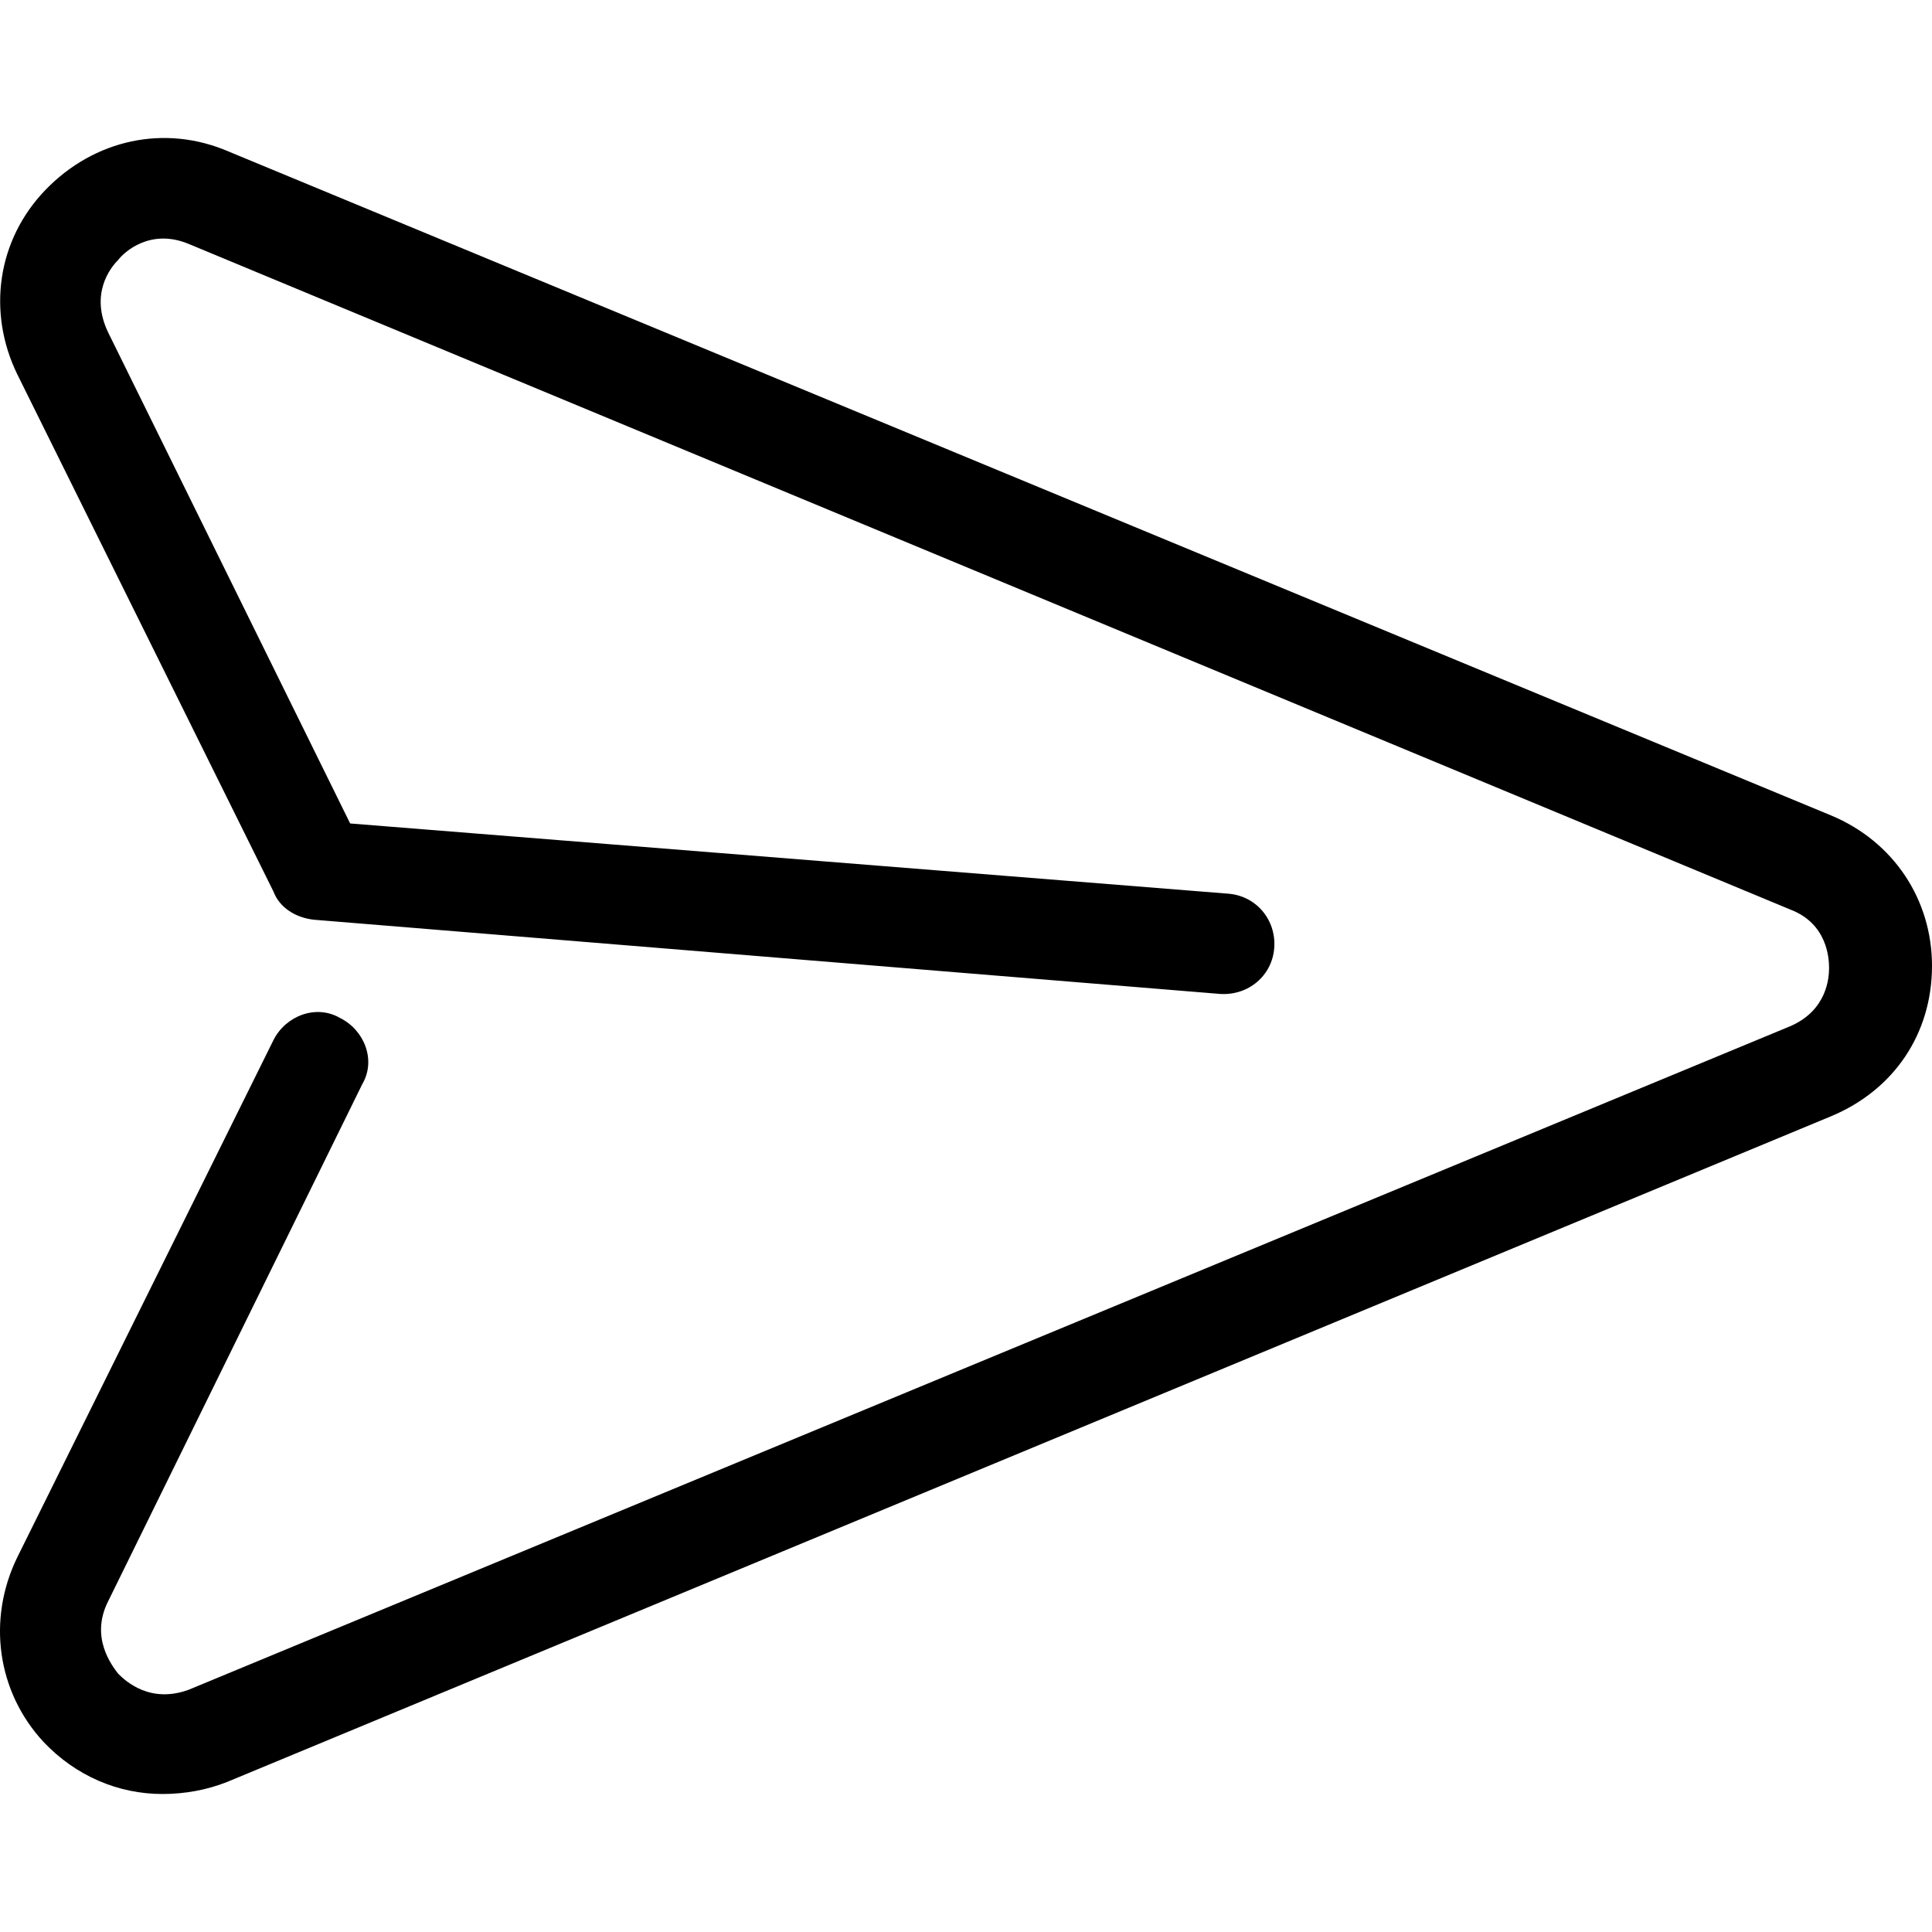
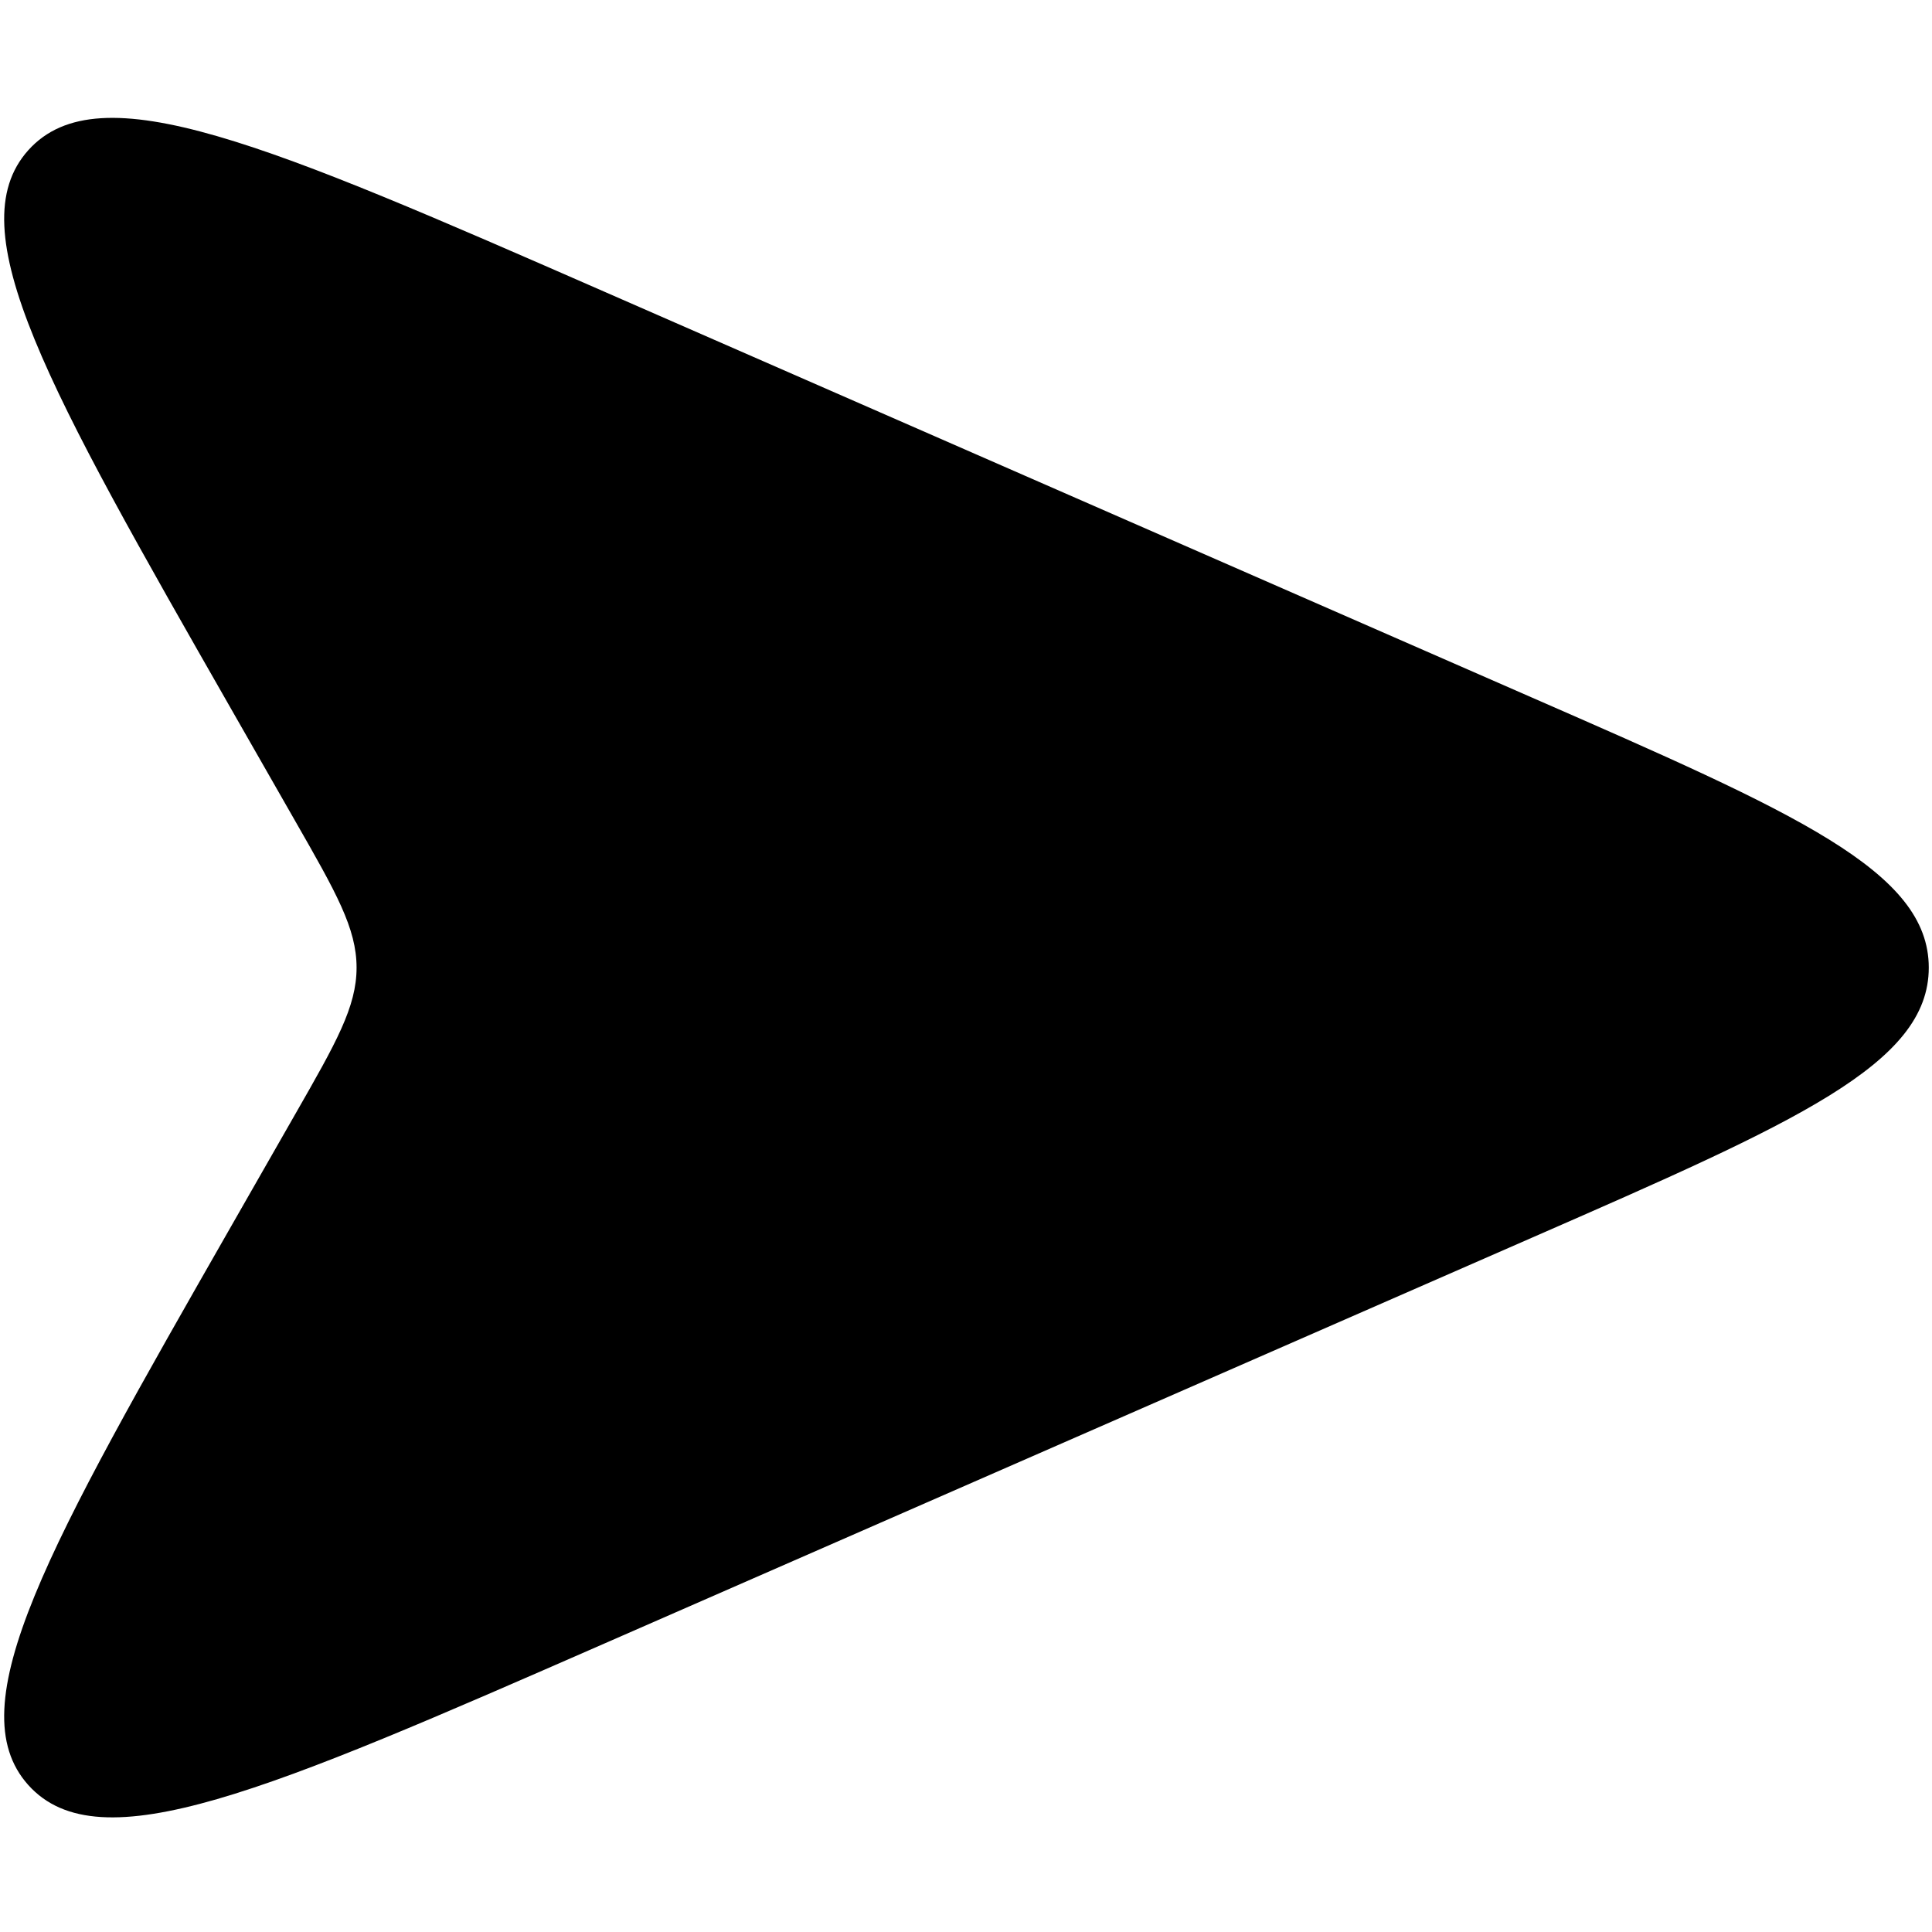
- <svg xmlns="http://www.w3.org/2000/svg" viewBox="0 0 700 700">
-   <g transform="matrix(1.118905, 0, 0, 1.081124, -91.76598, -52.75651)">
-     <path d="M 674.945 422.89 L 155.544 645.993 C 149.009 648.678 141.822 650.024 134.635 650.024 C 120.261 650.024 106.543 643.977 96.089 632.553 C 81.064 615.748 77.796 591.557 87.599 570.725 L 170.575 397.35 C 174.493 389.288 184.296 385.257 192.134 389.957 C 199.973 393.99 203.892 404.072 199.321 412.134 L 116.998 585.511 C 111.119 597.603 118.306 607.016 120.265 609.702 C 122.877 612.388 130.72 619.78 143.135 615.077 L 661.883 392.647 C 673.64 387.269 674.296 376.517 674.296 373.162 C 674.296 369.798 673.645 358.376 661.883 353.674 L 143.135 130.558 C 130.721 125.182 122.225 133.244 120.265 135.936 C 117.654 138.621 111.119 147.358 116.998 160.128 L 195.398 324.767 L 479.609 348.287 C 488.756 348.96 495.291 357.027 494.636 366.436 C 493.983 375.842 486.141 382.564 476.993 381.889 L 183.646 357.027 C 177.769 356.357 172.541 352.995 170.582 347.619 L 87.611 174.242 C 77.812 153.411 81.075 129.219 96.756 112.419 C 112.438 95.62 135.303 90.242 156.212 99.65 L 674.96 322.083 C 695.211 330.819 707.626 350.307 707.626 372.484 C 707.622 395.33 695.211 414.145 674.955 422.884 L 674.945 422.89 Z" />
+ <svg xmlns="http://www.w3.org/2000/svg" version="1.1" width="500" height="500" viewBox="0 0 500 500" xml:space="preserve">
+   <defs>
+ </defs>
+   <g transform="matrix(38.18 0 0 38.18 250.04 250.42)" id="SVGRepo_iconCarrier">
+     <path style="stroke: rgb(0,0,0); stroke-width: 0; stroke-dasharray: none; stroke-linecap: butt; stroke-dashoffset: 0; stroke-linejoin: miter; stroke-miterlimit: 4; fill: rgb(0,0,0); fill-rule: nonzero; opacity: 1;" vector-effect="non-scaling-stroke" transform=" translate(-11.98, -12)" d="M 6.998 10.247 L 7.433 11.008 C 7.71 11.492 7.848 11.734 7.848 12 C 7.848 12.266 7.71 12.508 7.433 12.992 L 7.433 12.992 L 6.998 13.753 C 5.76 15.92 5.141 17.004 5.623 17.541 C 6.106 18.078 7.25 17.578 9.536 16.578 L 15.812 13.832 C 17.607 13.047 18.505 12.654 18.505 12 C 18.505 11.346 17.607 10.953 15.812 10.168 L 9.536 7.422 C 7.25 6.422 6.106 5.922 5.623 6.459 C 5.141 6.996 5.76 8.08 6.998 10.247 Z" stroke-linecap="round" />
  </g>
</svg>
